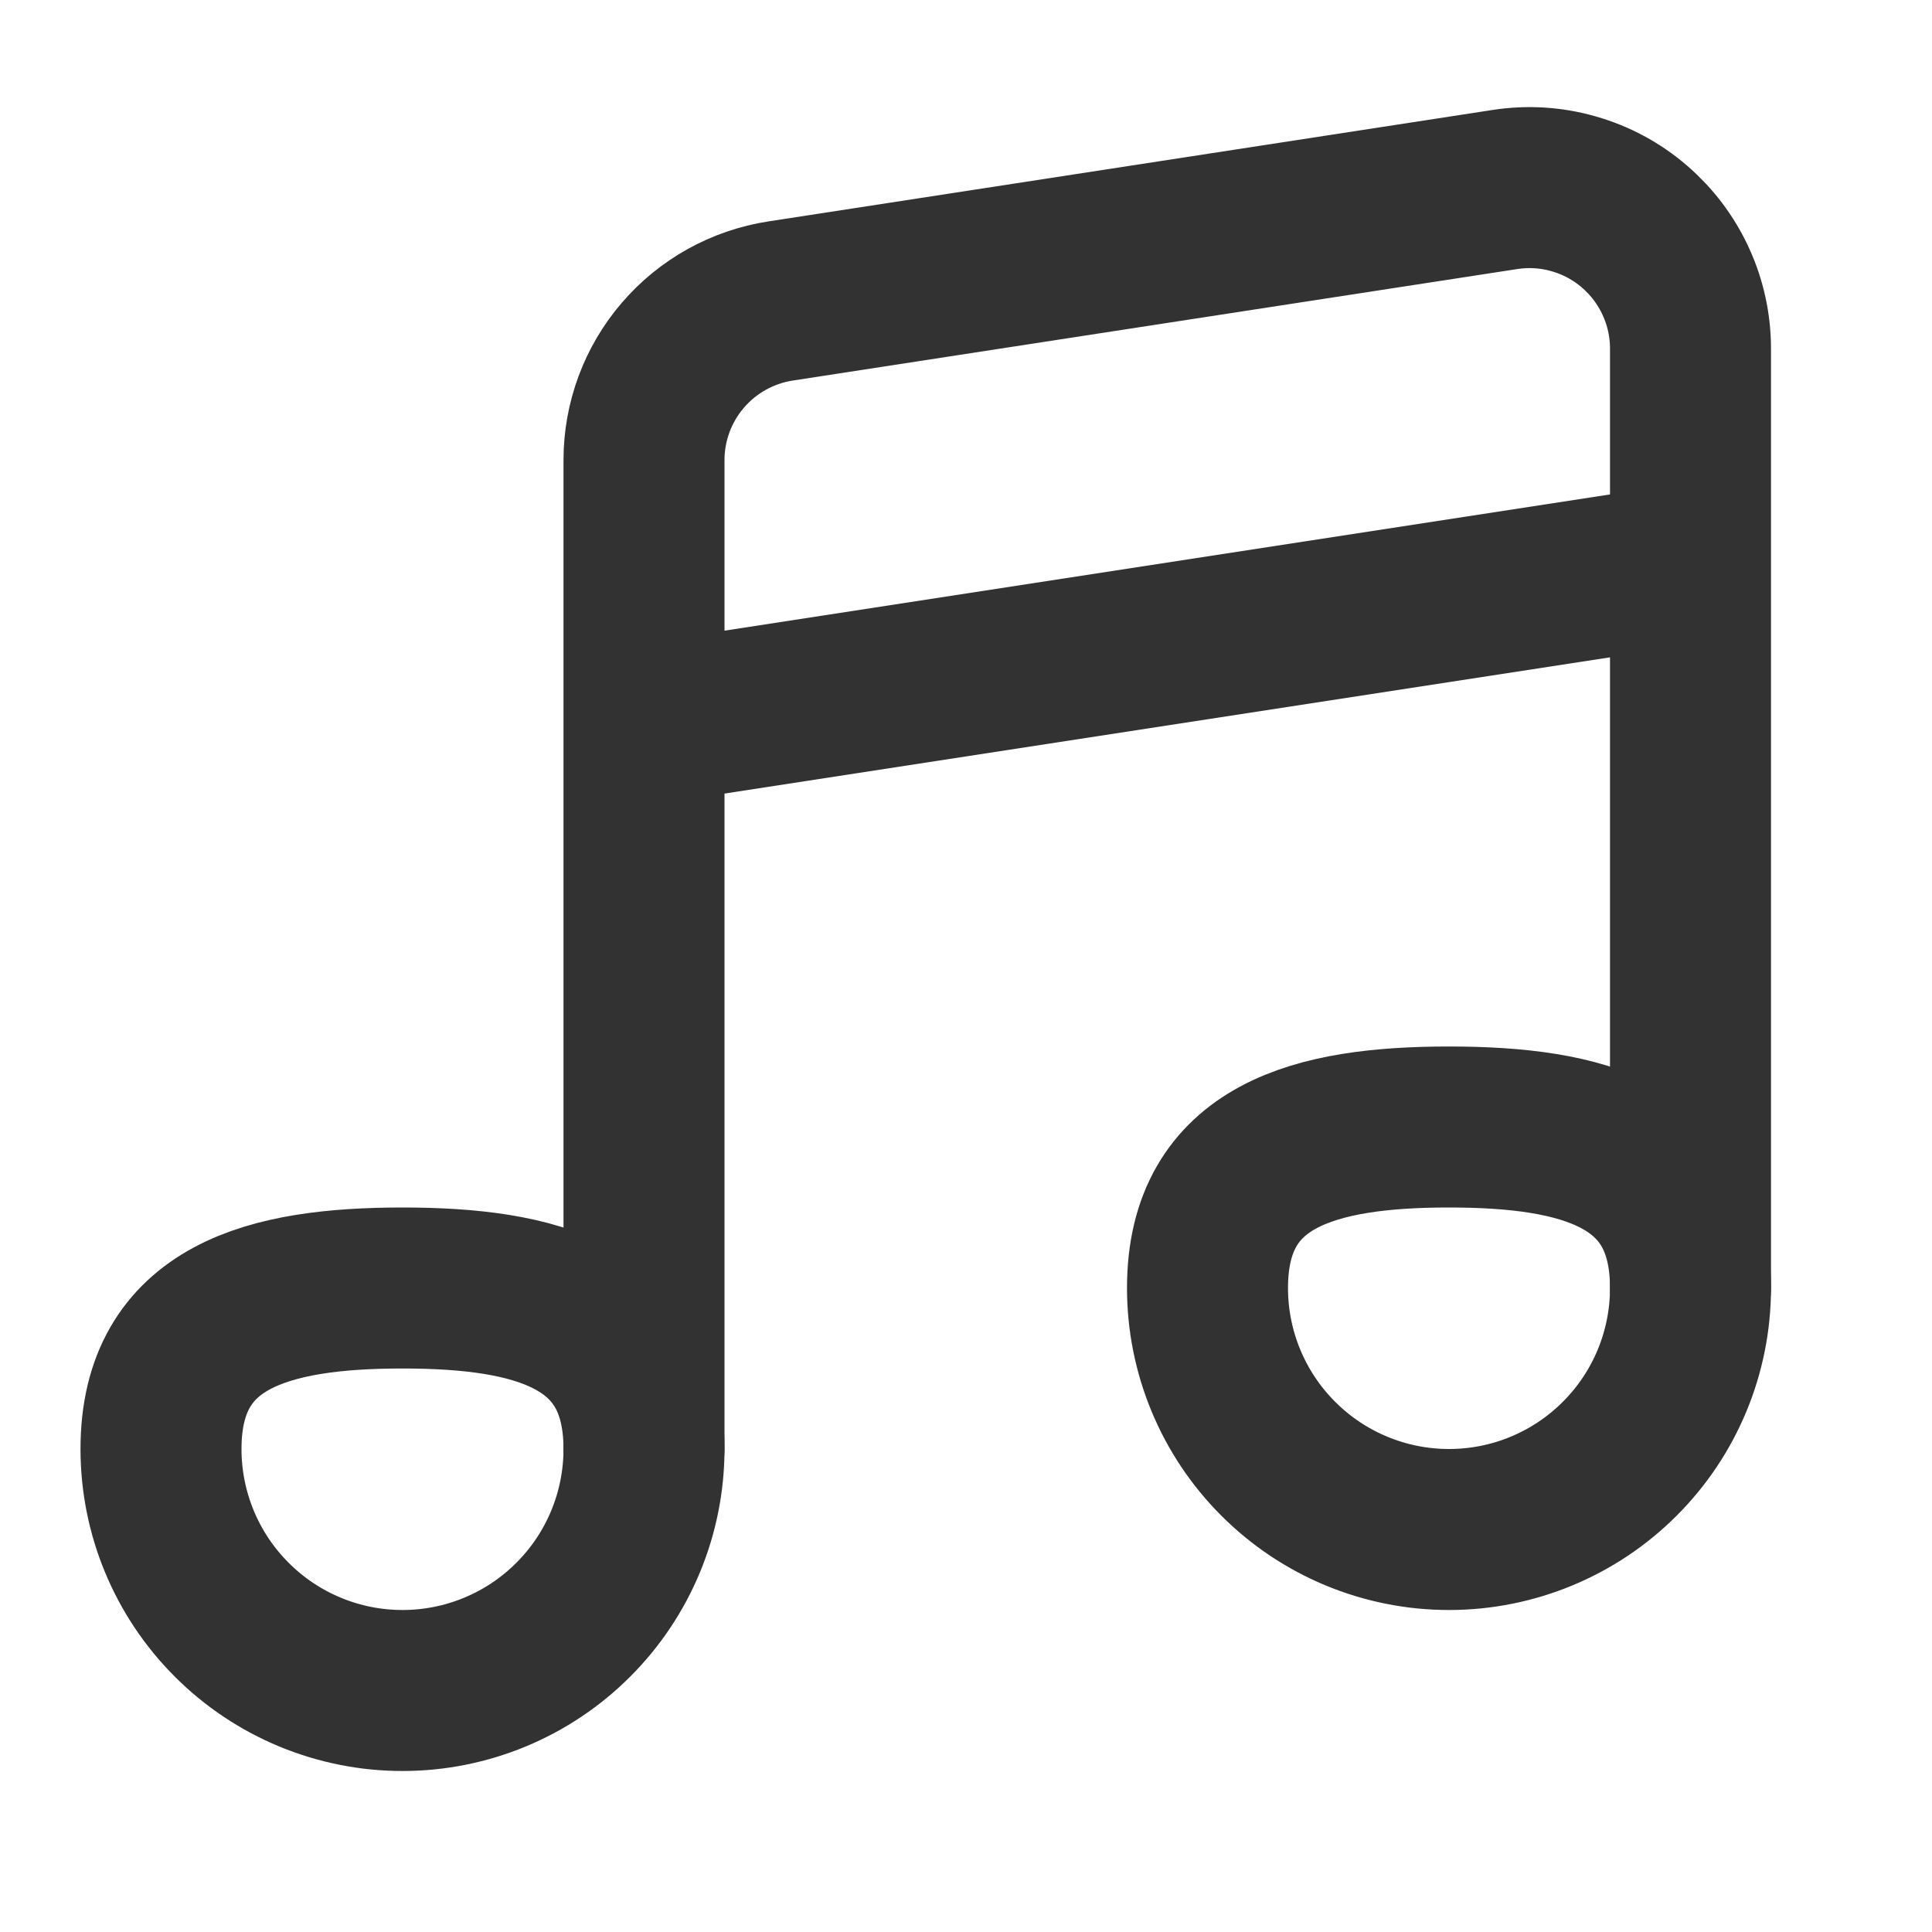
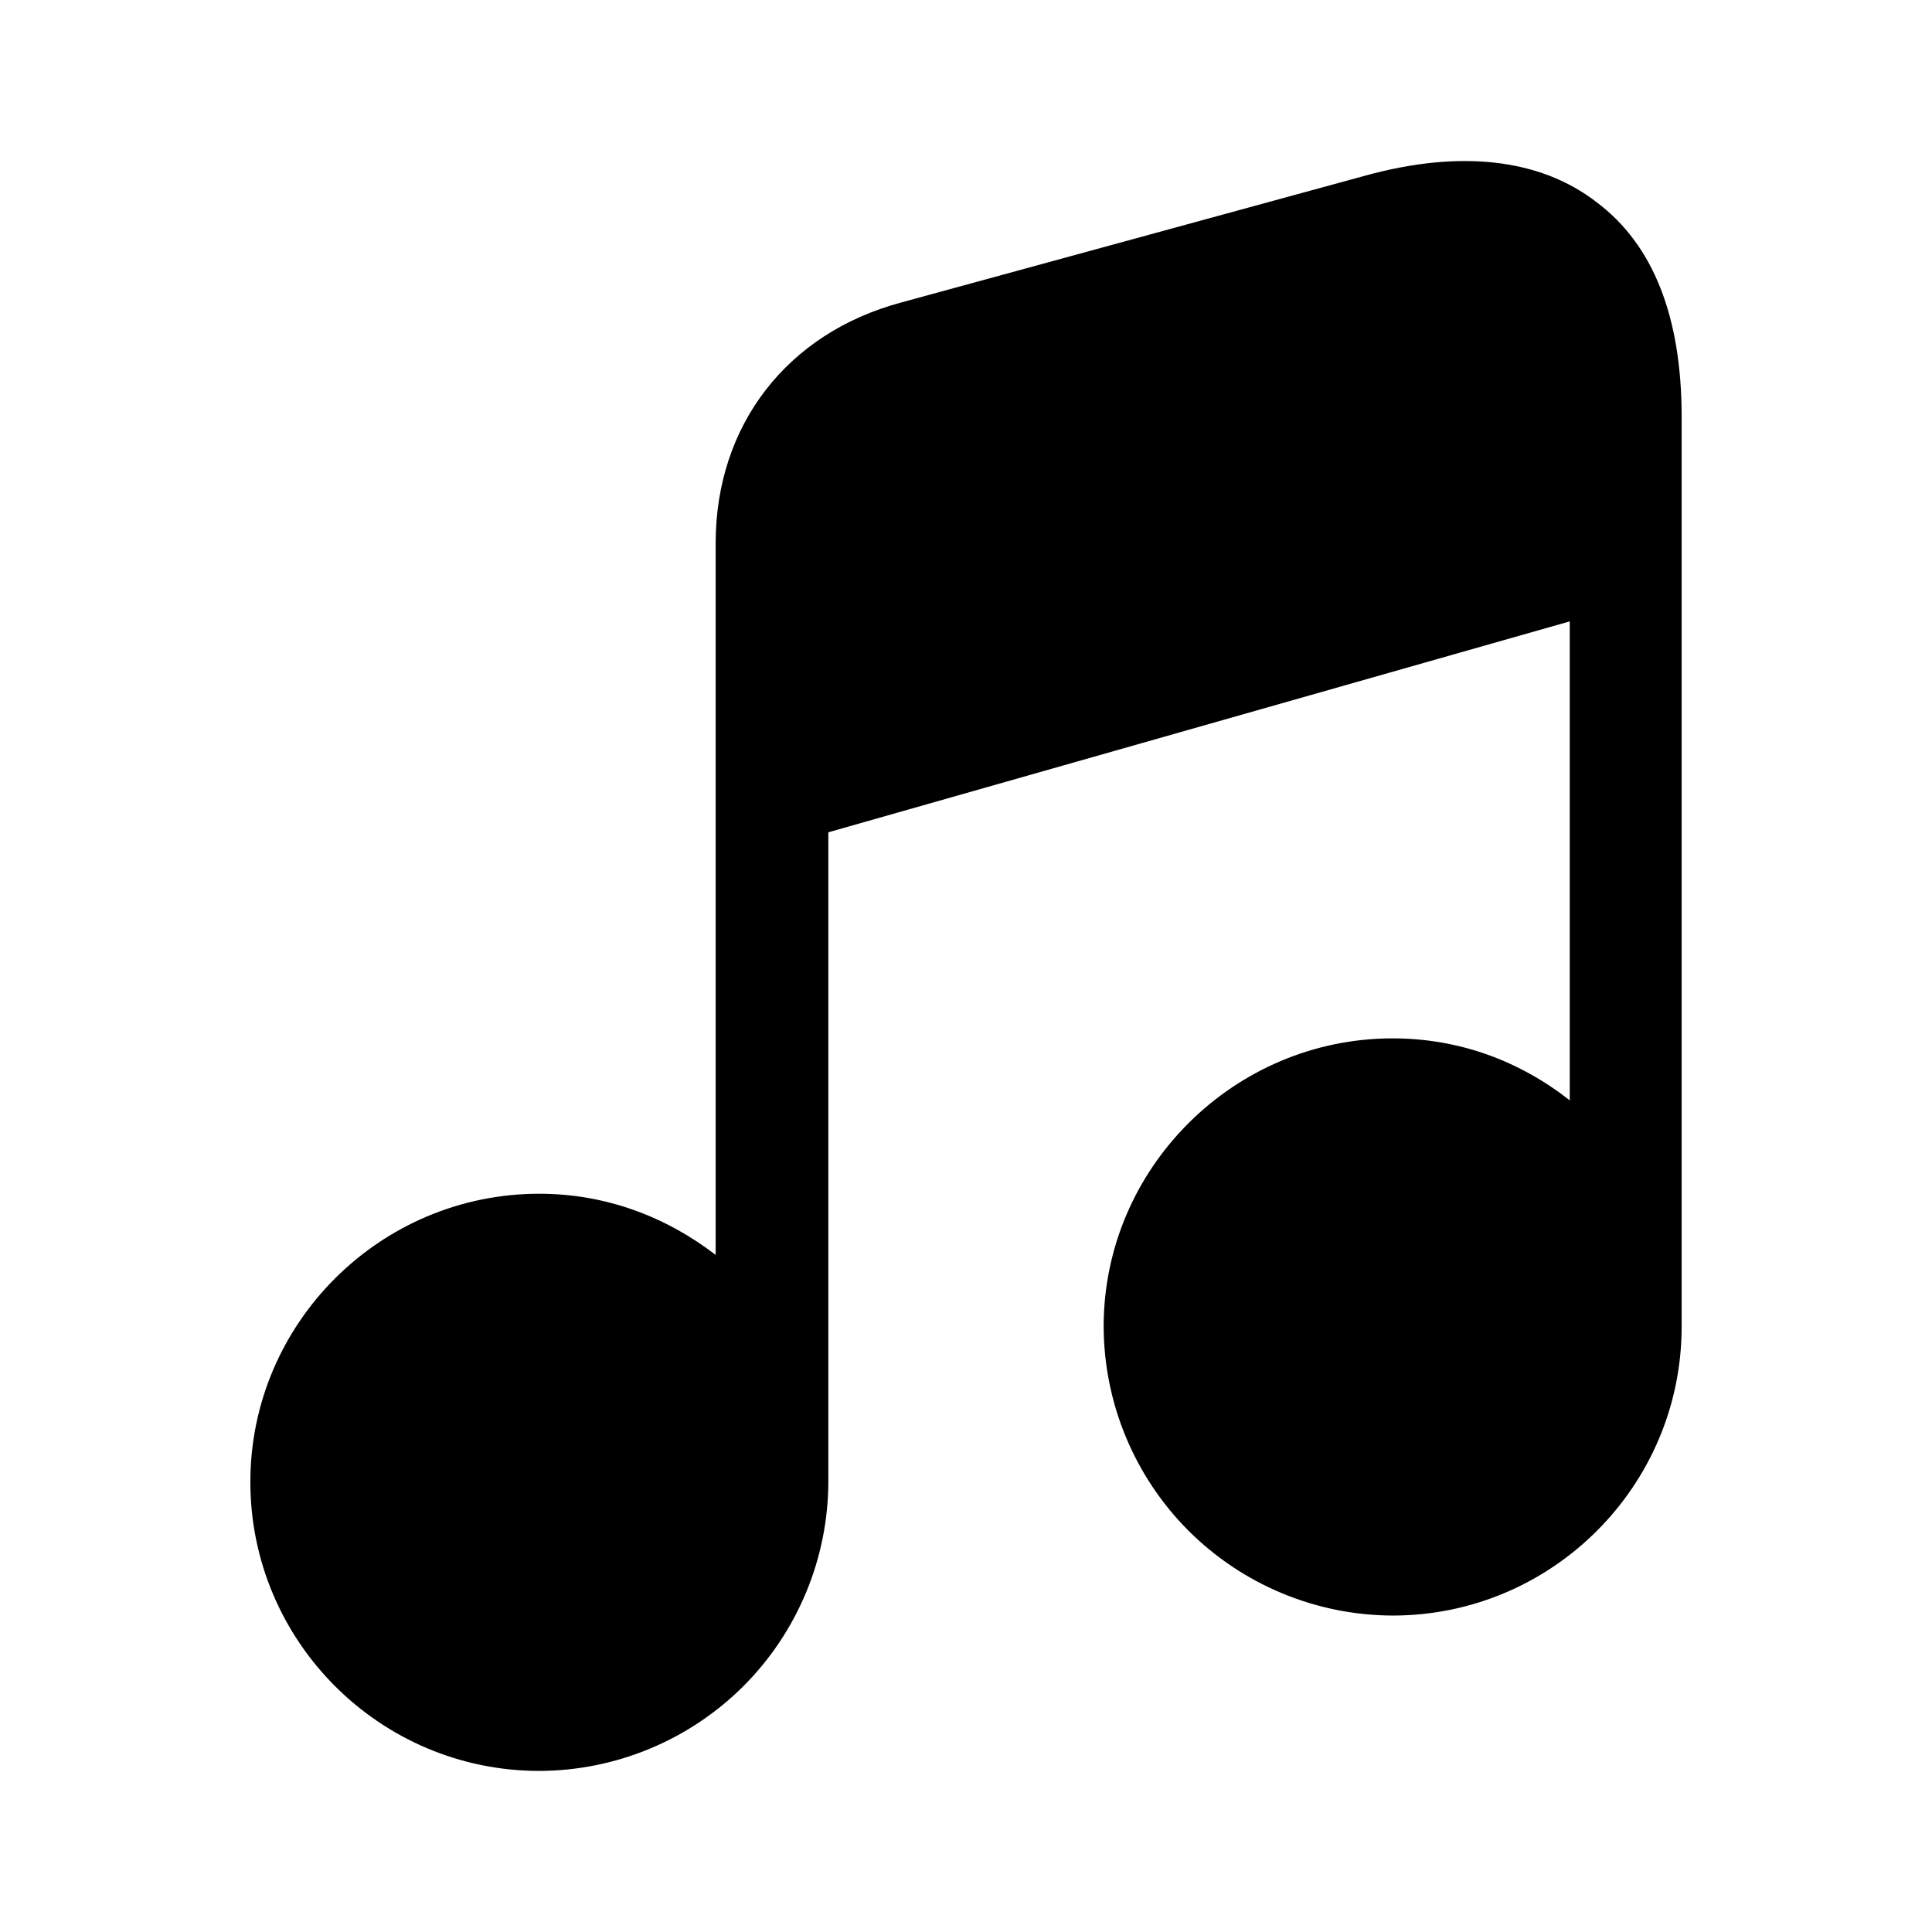
<svg xmlns="http://www.w3.org/2000/svg" width="24" height="24" viewBox="0 0 24 24" fill="none">
-   <path d="M8 18V5.716C8 5.238 8.171 4.776 8.482 4.414C8.793 4.051 9.224 3.812 9.696 3.739L18.696 2.354C18.981 2.31 19.272 2.328 19.549 2.408C19.827 2.487 20.084 2.625 20.302 2.813C20.521 3.001 20.697 3.234 20.817 3.496C20.938 3.758 21 4.043 21 4.331V16" stroke="#323232" stroke-width="2" stroke-linecap="round" stroke-linejoin="round" />
-   <path d="M8 9L21 7" stroke="#323232" stroke-width="2" />
-   <path d="M8 18C8 18.796 7.684 19.559 7.121 20.121C6.559 20.684 5.796 21 5 21C4.204 21 3.441 20.684 2.879 20.121C2.316 19.559 2 18.796 2 18C2 16.343 3.343 16 5 16C6.657 16 8 16.343 8 18ZM21 16C21 16.796 20.684 17.559 20.121 18.121C19.559 18.684 18.796 19 18 19C17.204 19 16.441 18.684 15.879 18.121C15.316 17.559 15 16.796 15 16C15 14.343 16.343 14 18 14C19.657 14 21 14.343 21 16Z" stroke="#323232" stroke-width="2" stroke-linecap="round" stroke-linejoin="round" />
+   <path d="M20.89 5.179V16.479C20.89 18.459 19.28 20.069 17.3 20.069C16.349 20.066 15.437 19.687 14.764 19.015C14.092 18.342 13.713 17.43 13.71 16.479C13.71 14.509 15.33 12.899 17.3 12.899C18.14 12.899 18.89 13.189 19.5 13.669V7.719L10.29 10.339V18.409C10.287 19.36 9.908 20.272 9.236 20.945C8.563 21.617 7.651 21.996 6.7 21.999C4.72 21.999 3.11 20.389 3.11 18.409C3.11 16.439 4.72 14.829 6.7 14.829C7.53 14.829 8.28 15.119 8.89 15.589V6.749C8.89 5.279 9.78 4.139 11.19 3.759L16.97 2.179C18.14 1.859 19.13 1.969 19.83 2.509C20.54 3.039 20.89 3.939 20.89 5.179Z" fill="black" />
</svg>
